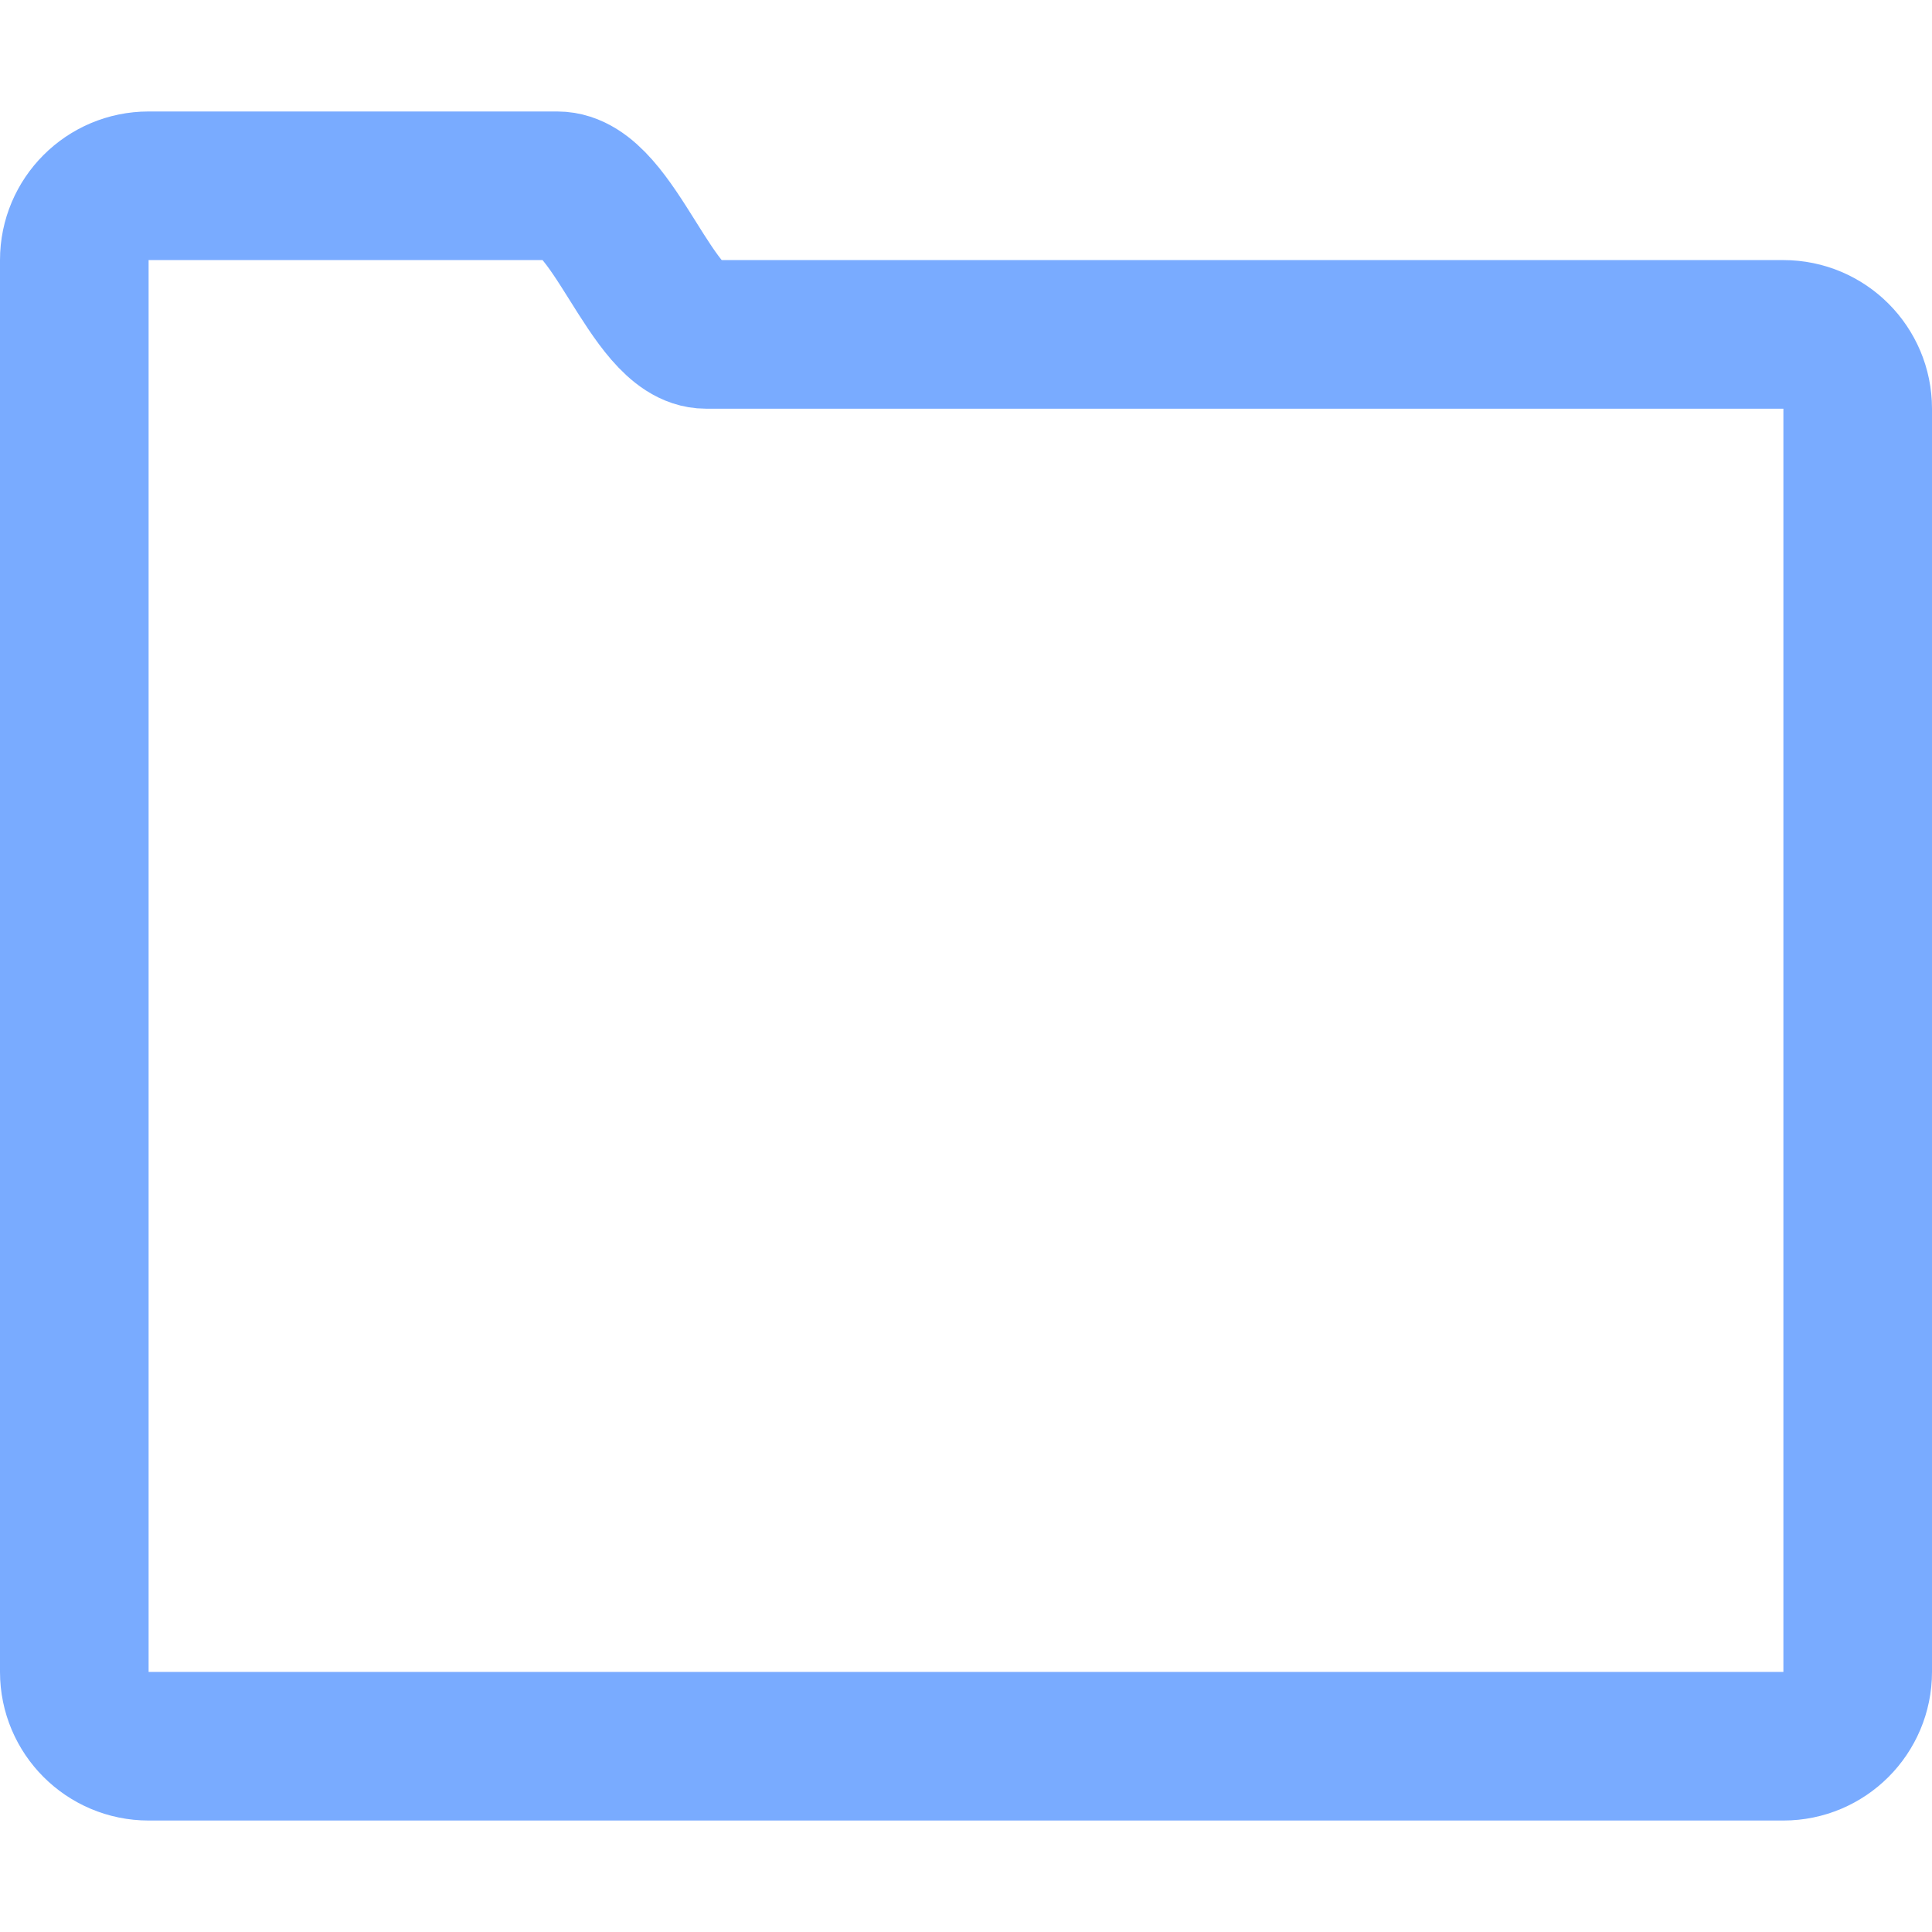
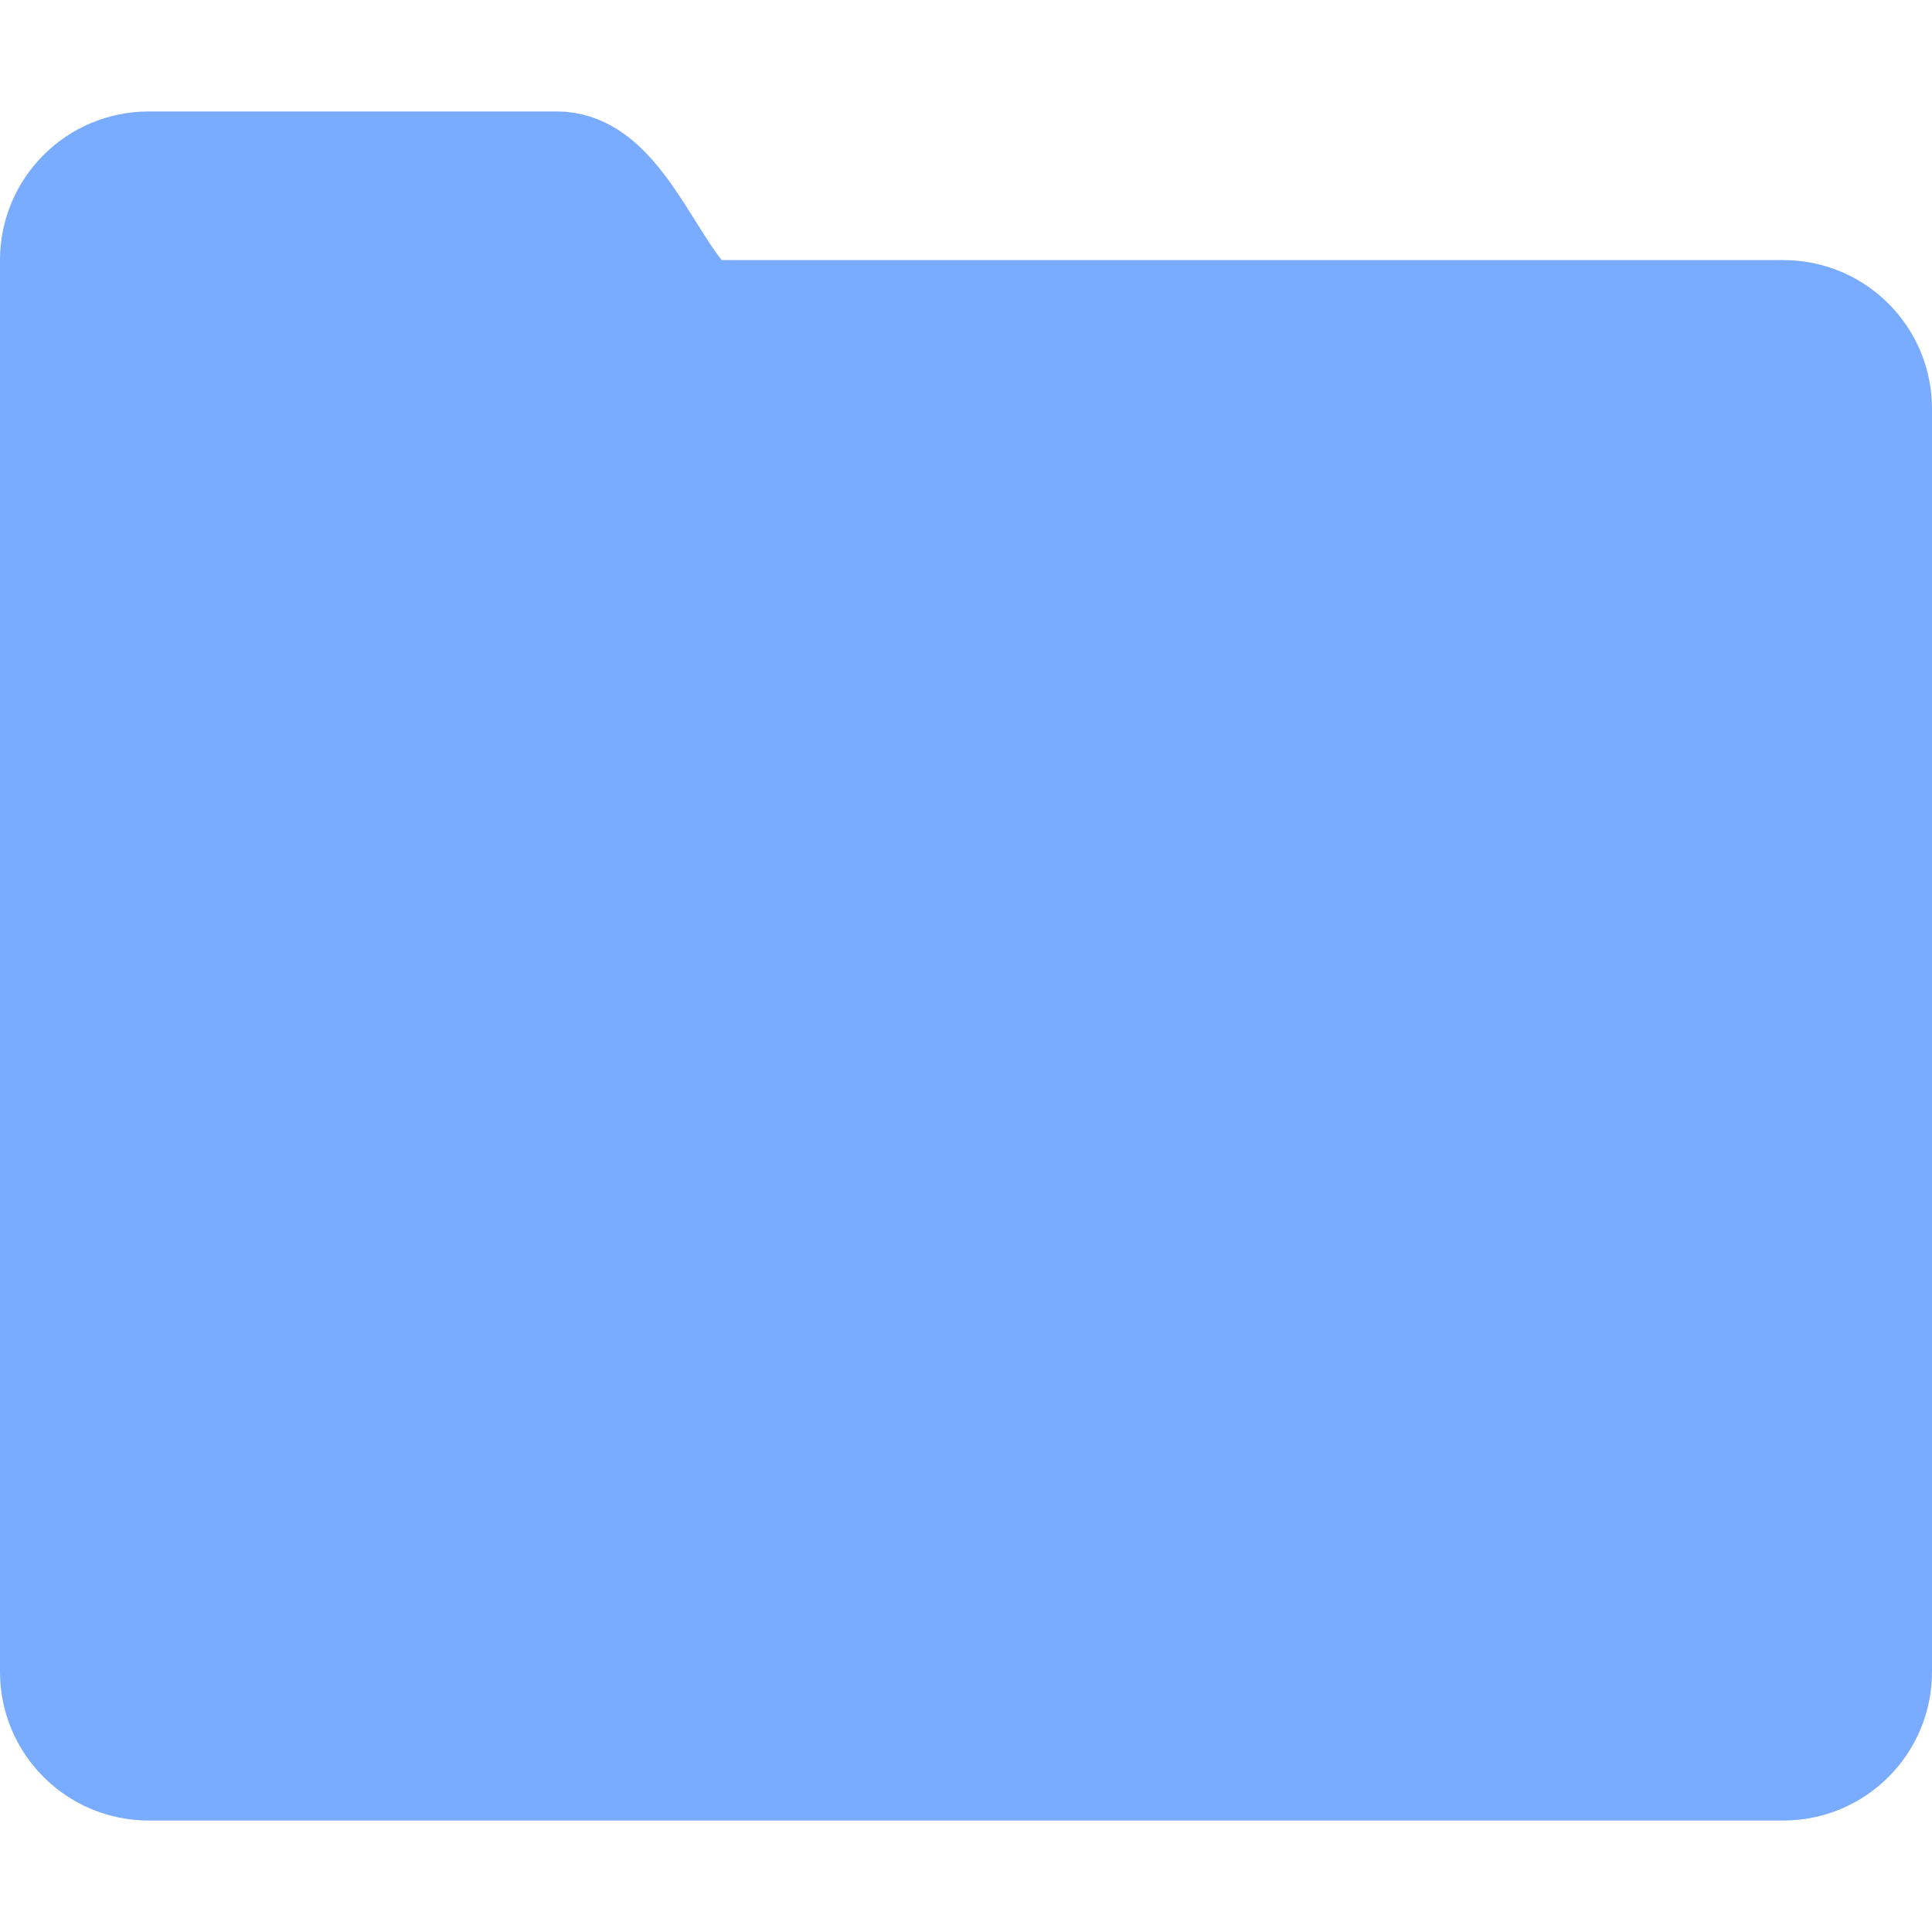
<svg xmlns="http://www.w3.org/2000/svg" enable-background="new 0 0 50 50" height="50px" id="Layer_1" version="1.1" viewBox="0 0 50 50" width="50px" xml:space="preserve">
  <defs id="defs11" />
  <rect height="48.077" width="48.077" id="rect2" x="0.962" y="0.962" style="fill:none;stroke-width:0.962" />
-   <path d="m 46.154,8.654 c 0,0 -26.585,0 -27.885,0 -1.413,0 -2.388,-3.846 -3.846,-3.846 H 3.846 c -1.062,0 -1.923,0.862 -1.923,1.923 v 3.846 28.846 3.846 c 0,1.062 0.862,1.923 1.923,1.923 H 46.154 c 1.062,0 1.923,-0.862 1.923,-1.923 V 10.577 c 0,-1.062 -0.862,-1.923 -1.923,-1.923 z" stroke-miterlimit="10" id="path4" style="fill:none;fill-opacity:1;stroke:#79abff;stroke-width:3.846;stroke-linecap:round;stroke-miterlimit:10;stroke-dasharray:none;stroke-opacity:1" />
+   <path d="m 46.154,8.654 c 0,0 -26.585,0 -27.885,0 -1.413,0 -2.388,-3.846 -3.846,-3.846 H 3.846 c -1.062,0 -1.923,0.862 -1.923,1.923 v 3.846 28.846 3.846 c 0,1.062 0.862,1.923 1.923,1.923 H 46.154 c 1.062,0 1.923,-0.862 1.923,-1.923 V 10.577 c 0,-1.062 -0.862,-1.923 -1.923,-1.923 z" stroke-miterlimit="10" id="path4" style="fill:#79abff;fill-opacity:1;stroke:#79abff;stroke-width:3.846;stroke-linecap:round;stroke-miterlimit:10;stroke-dasharray:none;stroke-opacity:1" />
</svg>
